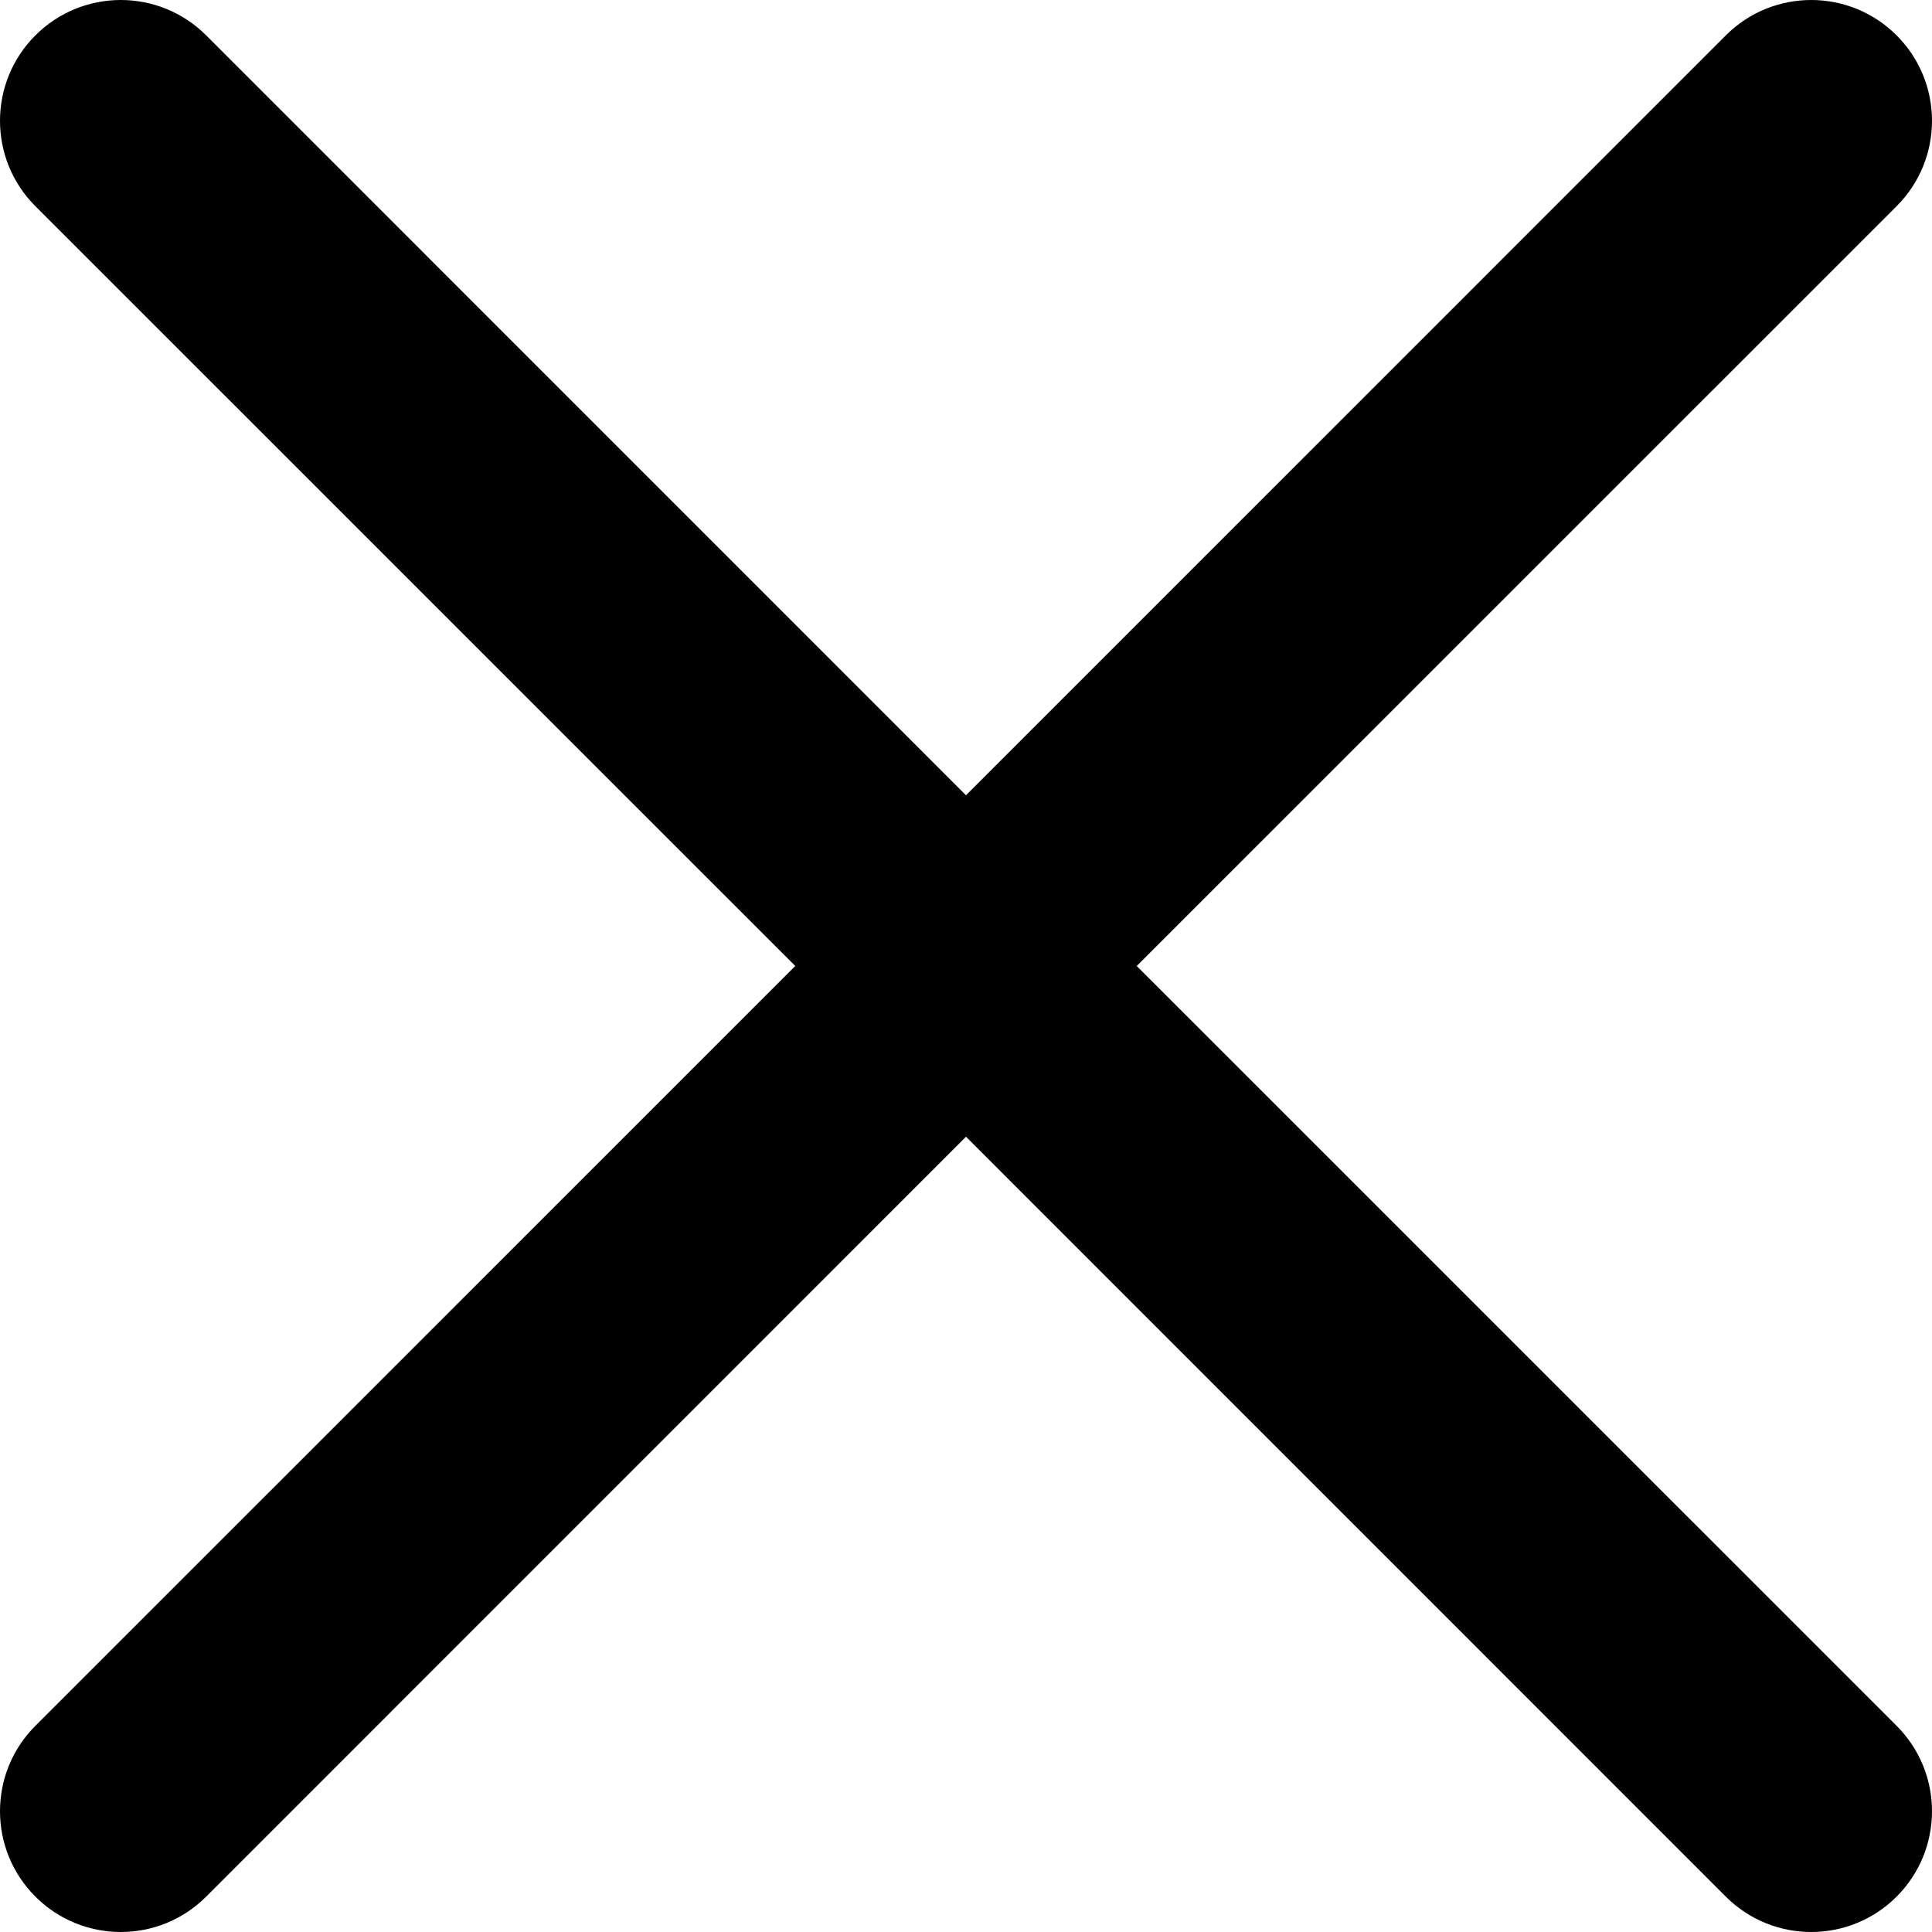
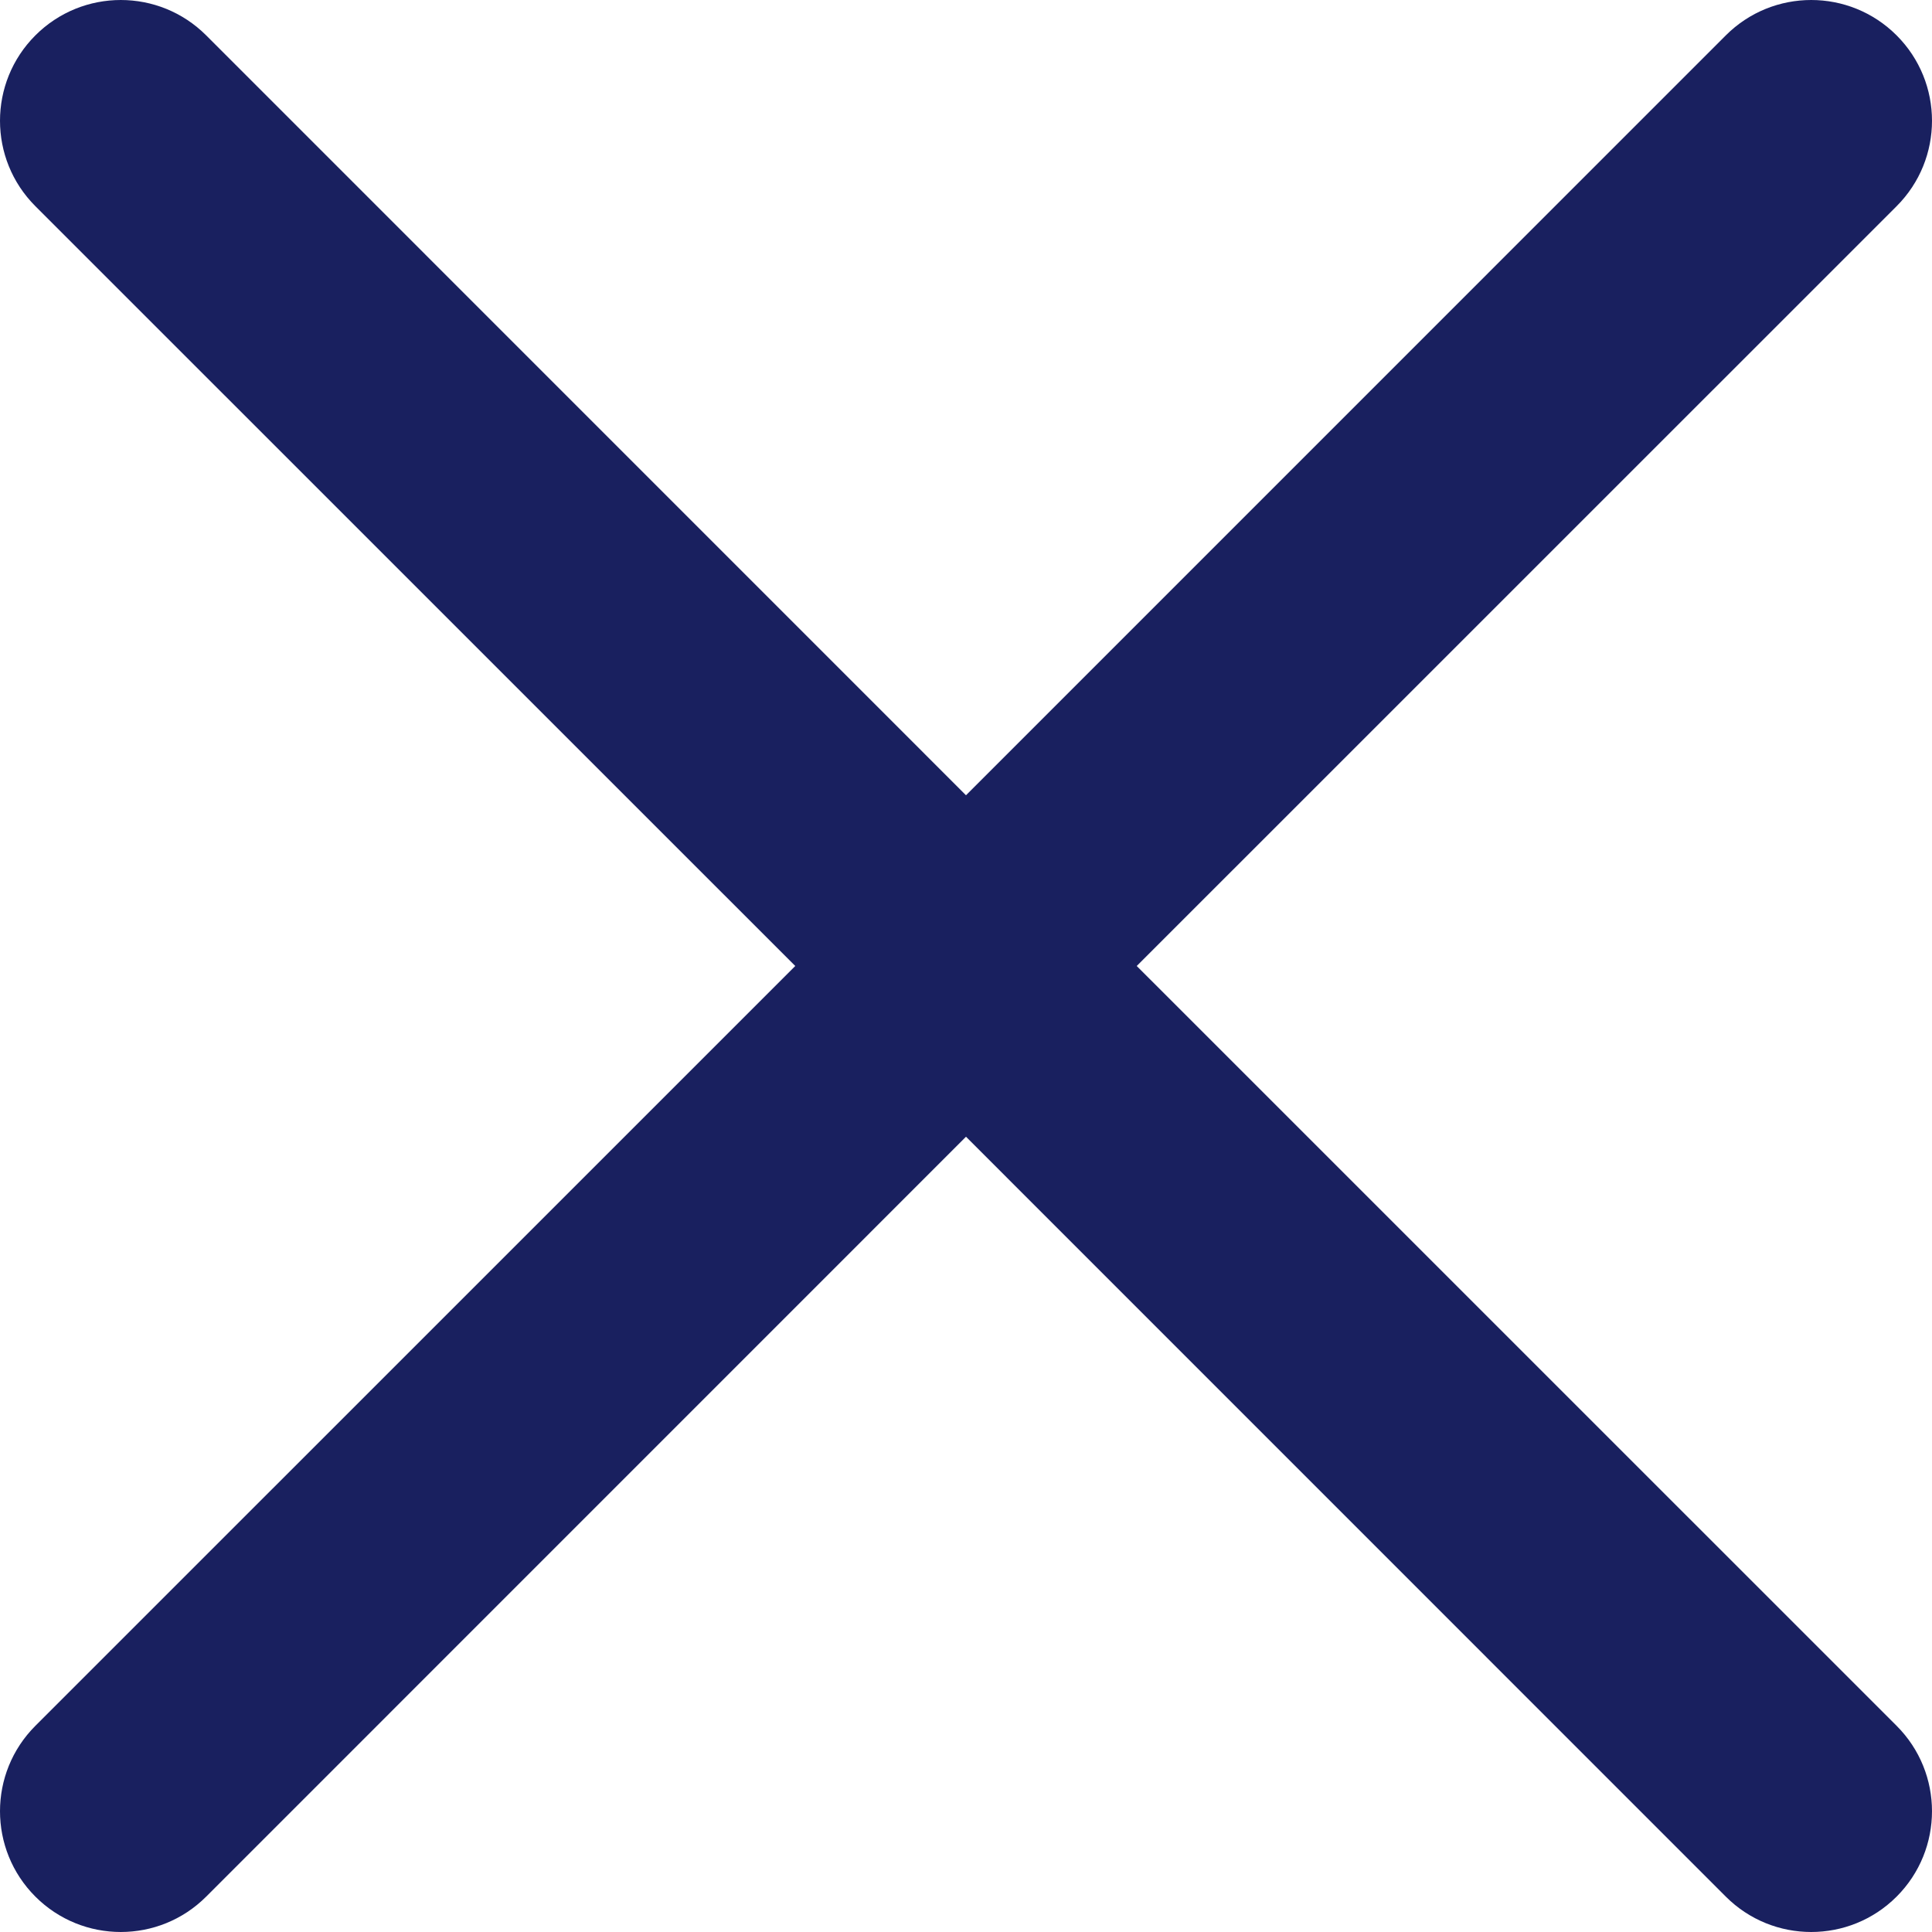
- <svg xmlns="http://www.w3.org/2000/svg" version="1.1" id="Capa_1" x="0px" y="0px" viewBox="0 0 512.021 512.021" style="enable-background:new 0 0 512.021 512.021;" xml:space="preserve" width="512" height="512">
+ <svg xmlns="http://www.w3.org/2000/svg" fill="#19205F" version="1.1" id="Capa_1" x="0px" y="0px" viewBox="0 0 512.021 512.021" style="enable-background:new 0 0 512.021 512.021;" xml:space="preserve" width="512" height="512">
  <g>
    <path d="M301.258,256.01L502.645,54.645c12.501-12.501,12.501-32.769,0-45.269c-12.501-12.501-32.769-12.501-45.269,0l0,0   L256.01,210.762L54.645,9.376c-12.501-12.501-32.769-12.501-45.269,0s-12.501,32.769,0,45.269L210.762,256.01L9.376,457.376   c-12.501,12.501-12.501,32.769,0,45.269s32.769,12.501,45.269,0L256.01,301.258l201.365,201.387   c12.501,12.501,32.769,12.501,45.269,0c12.501-12.501,12.501-32.769,0-45.269L301.258,256.01z" />
  </g>
</svg>
